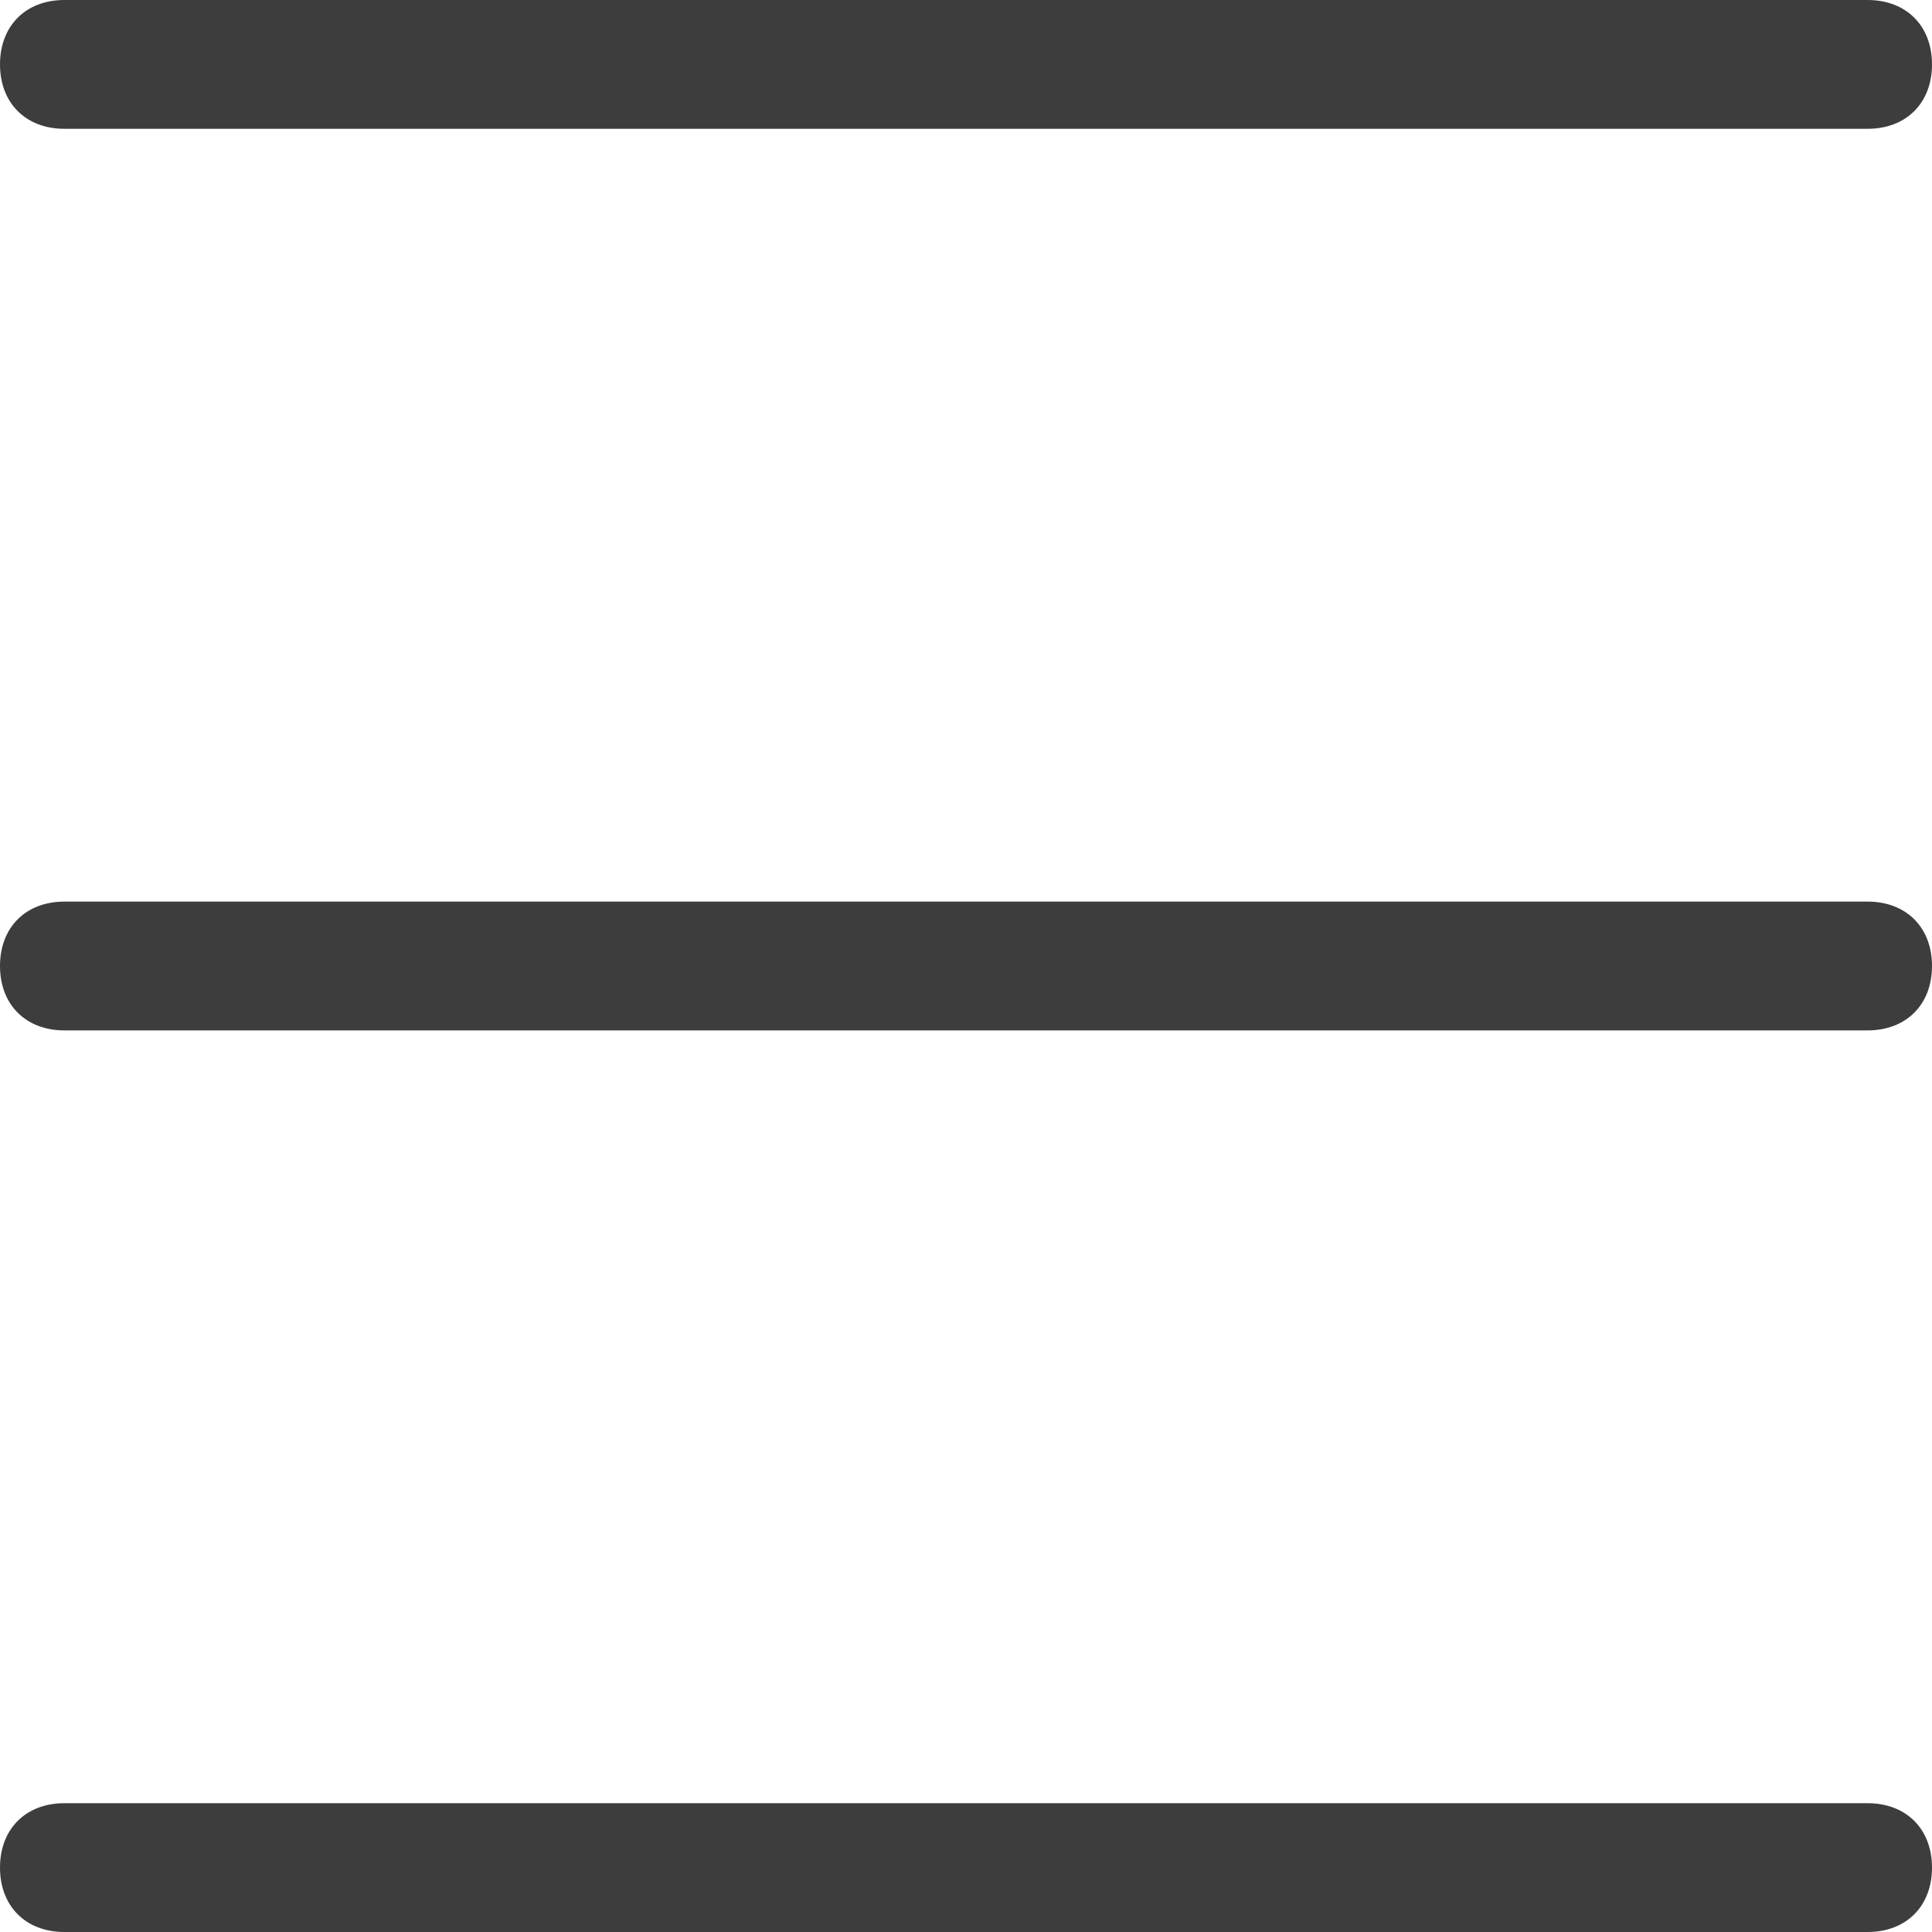
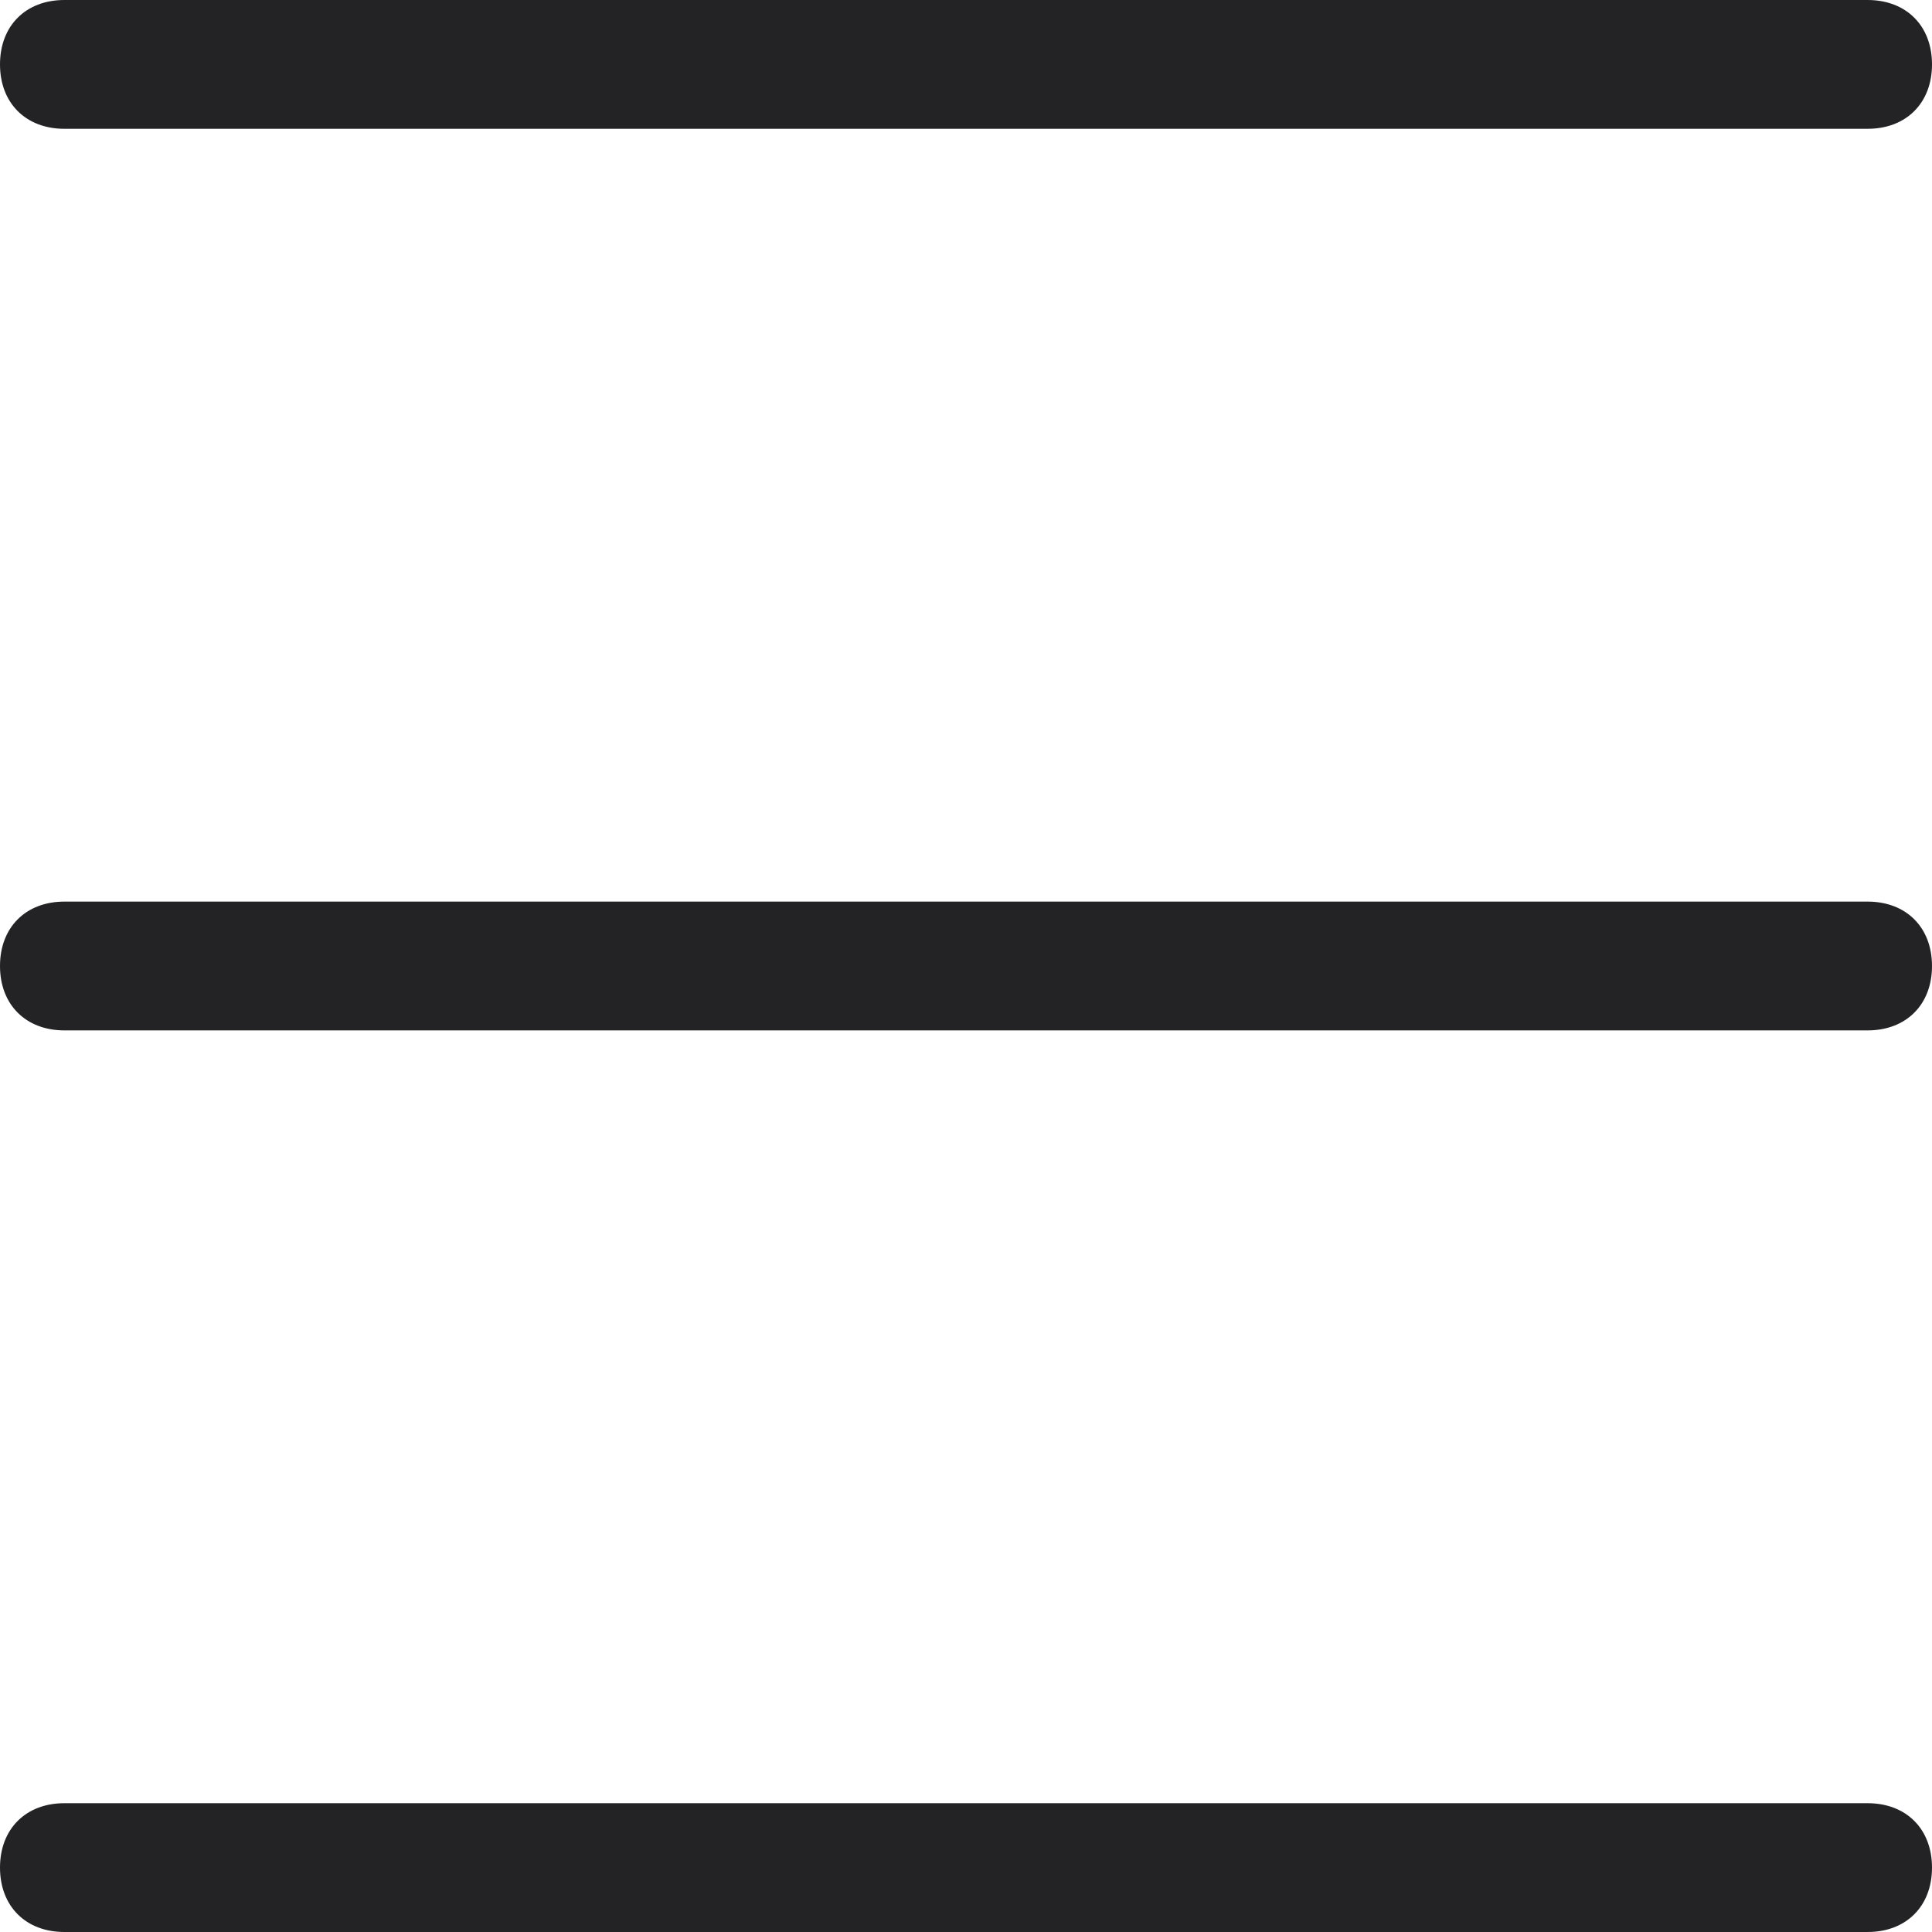
<svg xmlns="http://www.w3.org/2000/svg" version="1.2" baseProfile="tiny" id="Layer_1" x="0px" y="0px" viewBox="0 0 30 30" xml:space="preserve">
  <g>
-     <path fill="#3D3D3D" d="M29,2H1C0.4,2,0,1.6,0,1s0.4-1,1-1h28c0.6,0,1,0.4,1,1S29.6,2,29,2z" />
+     <path fill="#232325" d="M29,2H1C0.4,2,0,1.6,0,1s0.4-1,1-1h28c0.6,0,1,0.4,1,1S29.6,2,29,2z" />
  </g>
  <g>
-     <path fill="#3D3D3D" d="M29,16H1c-0.6,0-1-0.4-1-1s0.4-1,1-1h28c0.6,0,1,0.4,1,1S29.6,16,29,16z" />
+     <path fill="#232325" d="M29,16H1c-0.6,0-1-0.4-1-1s0.4-1,1-1h28c0.6,0,1,0.4,1,1S29.6,16,29,16z" />
  </g>
  <g>
-     <path fill="#3D3D3D" d="M29,30H1c-0.6,0-1-0.4-1-1s0.4-1,1-1h28c0.6,0,1,0.4,1,1S29.6,30,29,30z" />
+     <path fill="#232325" d="M29,30H1c-0.6,0-1-0.4-1-1s0.4-1,1-1h28c0.6,0,1,0.4,1,1S29.6,30,29,30z" />
  </g>
</svg>
